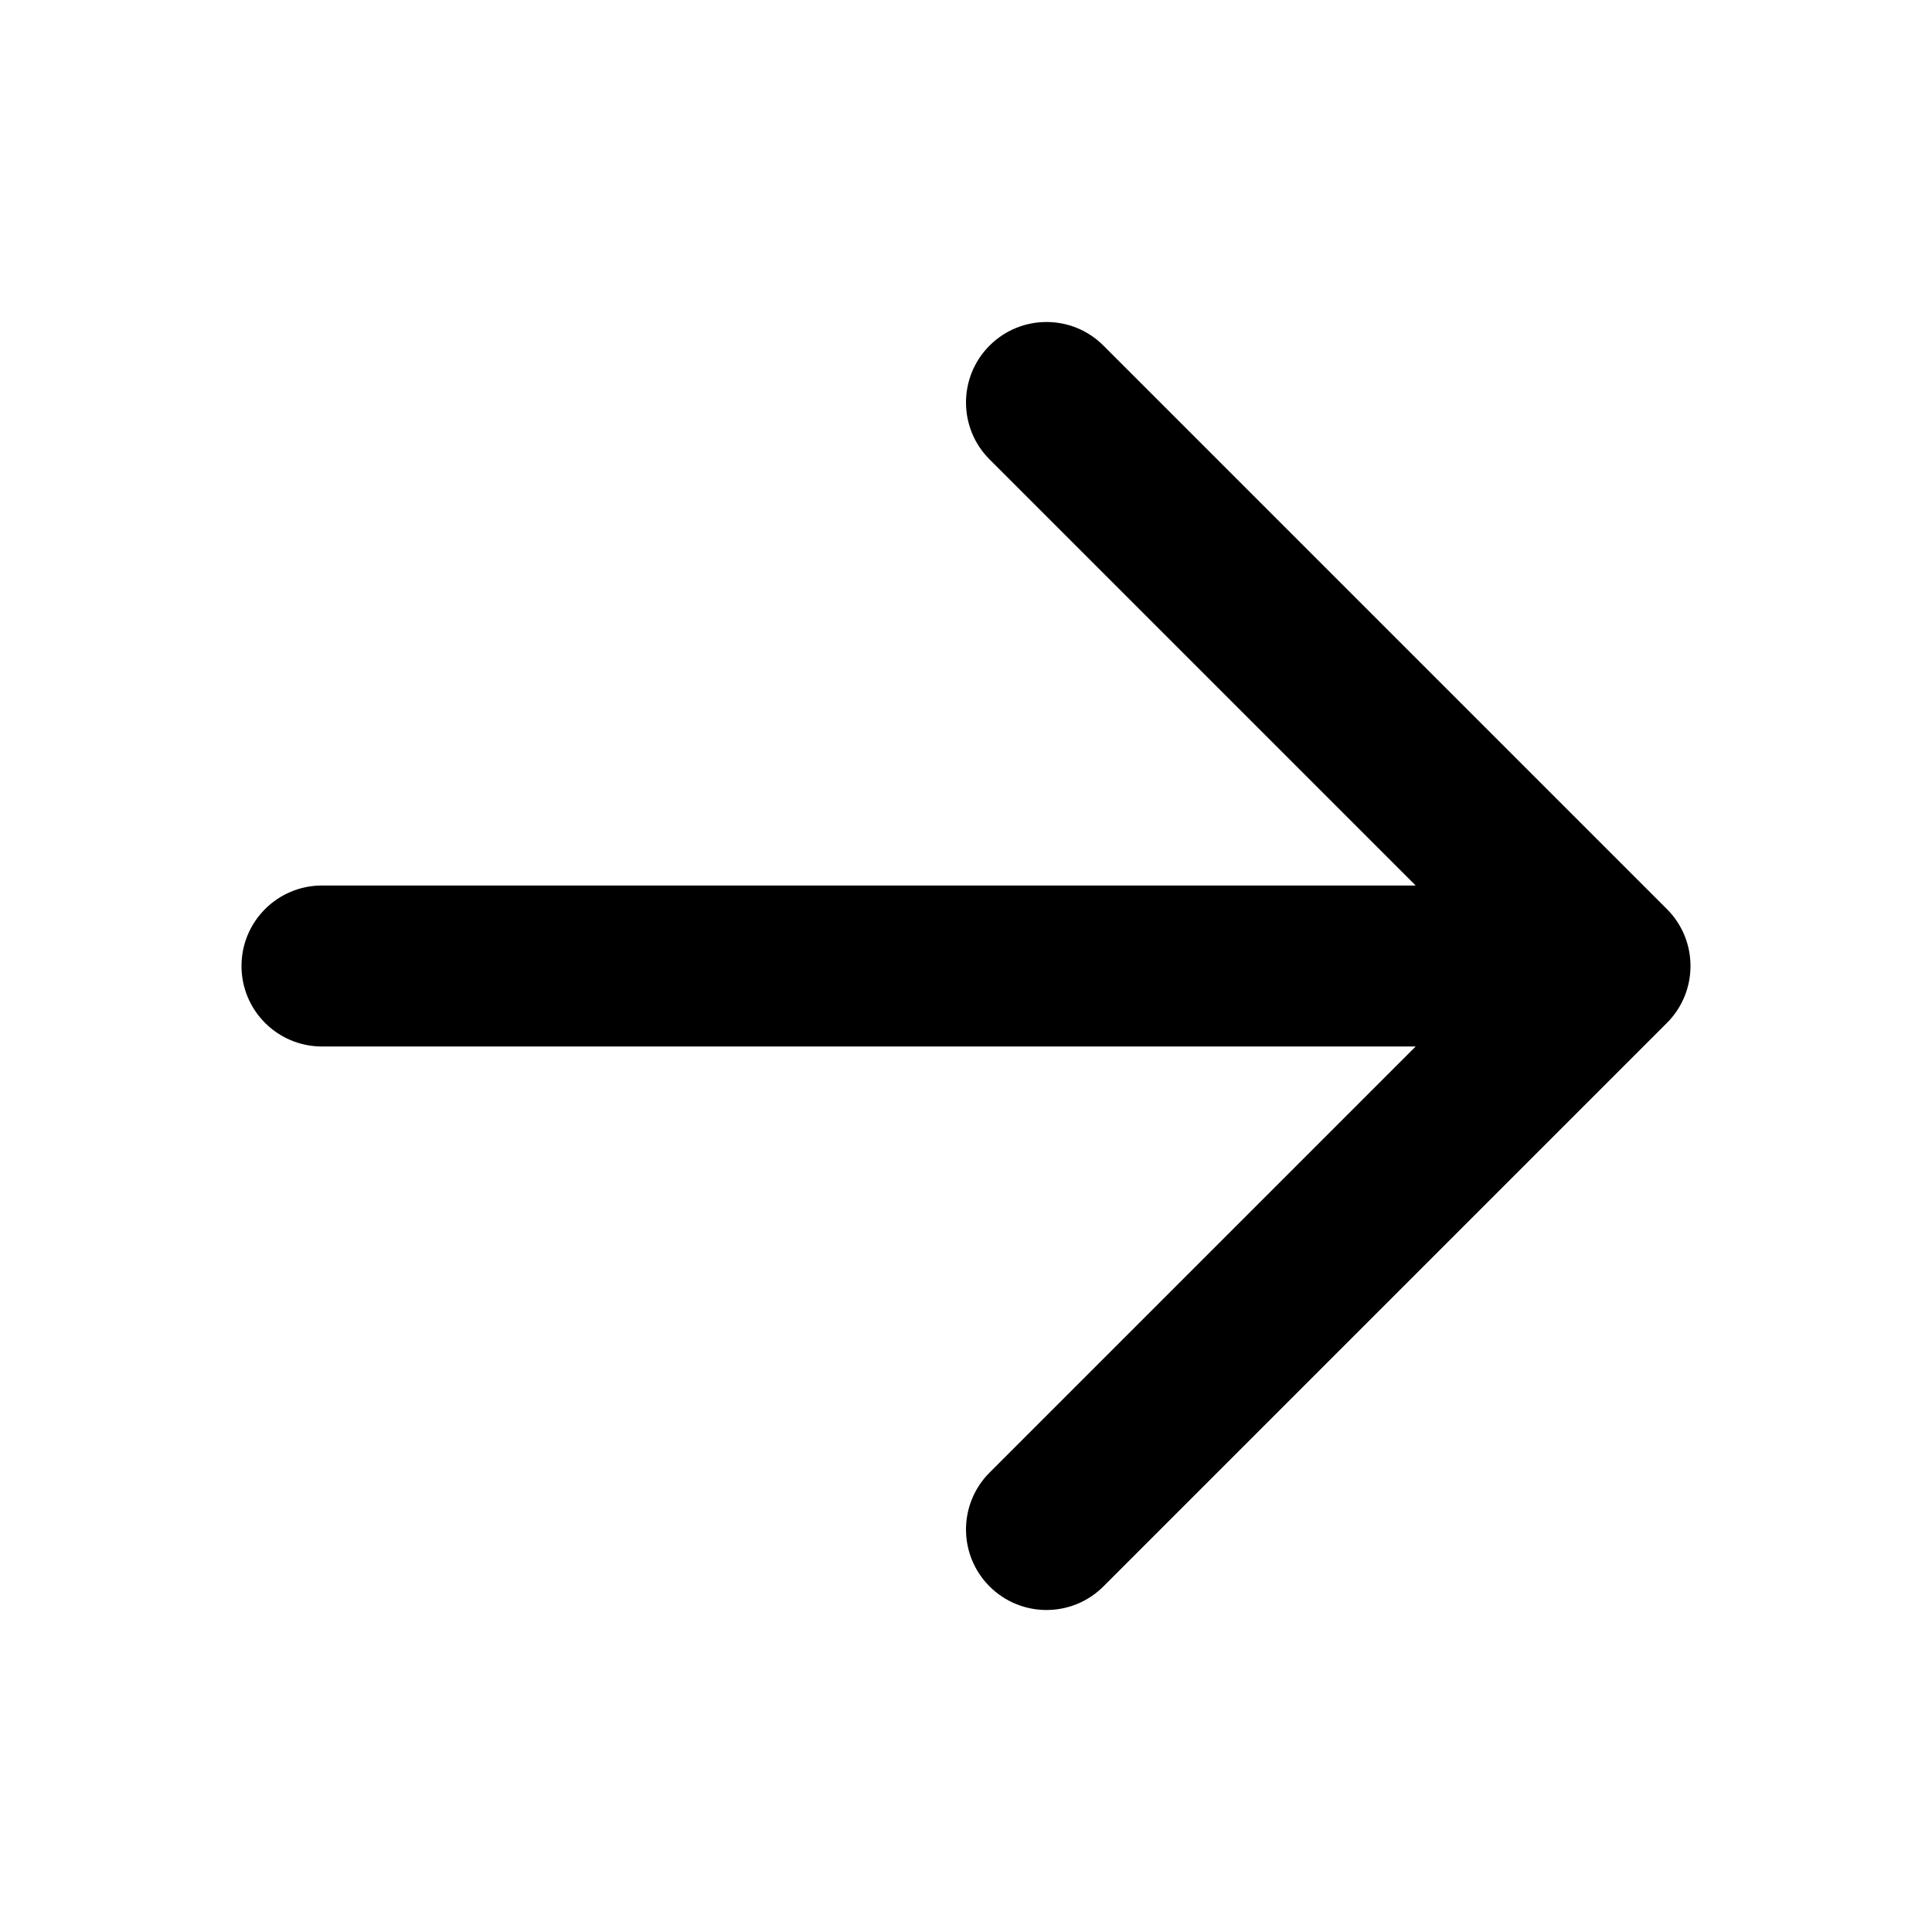
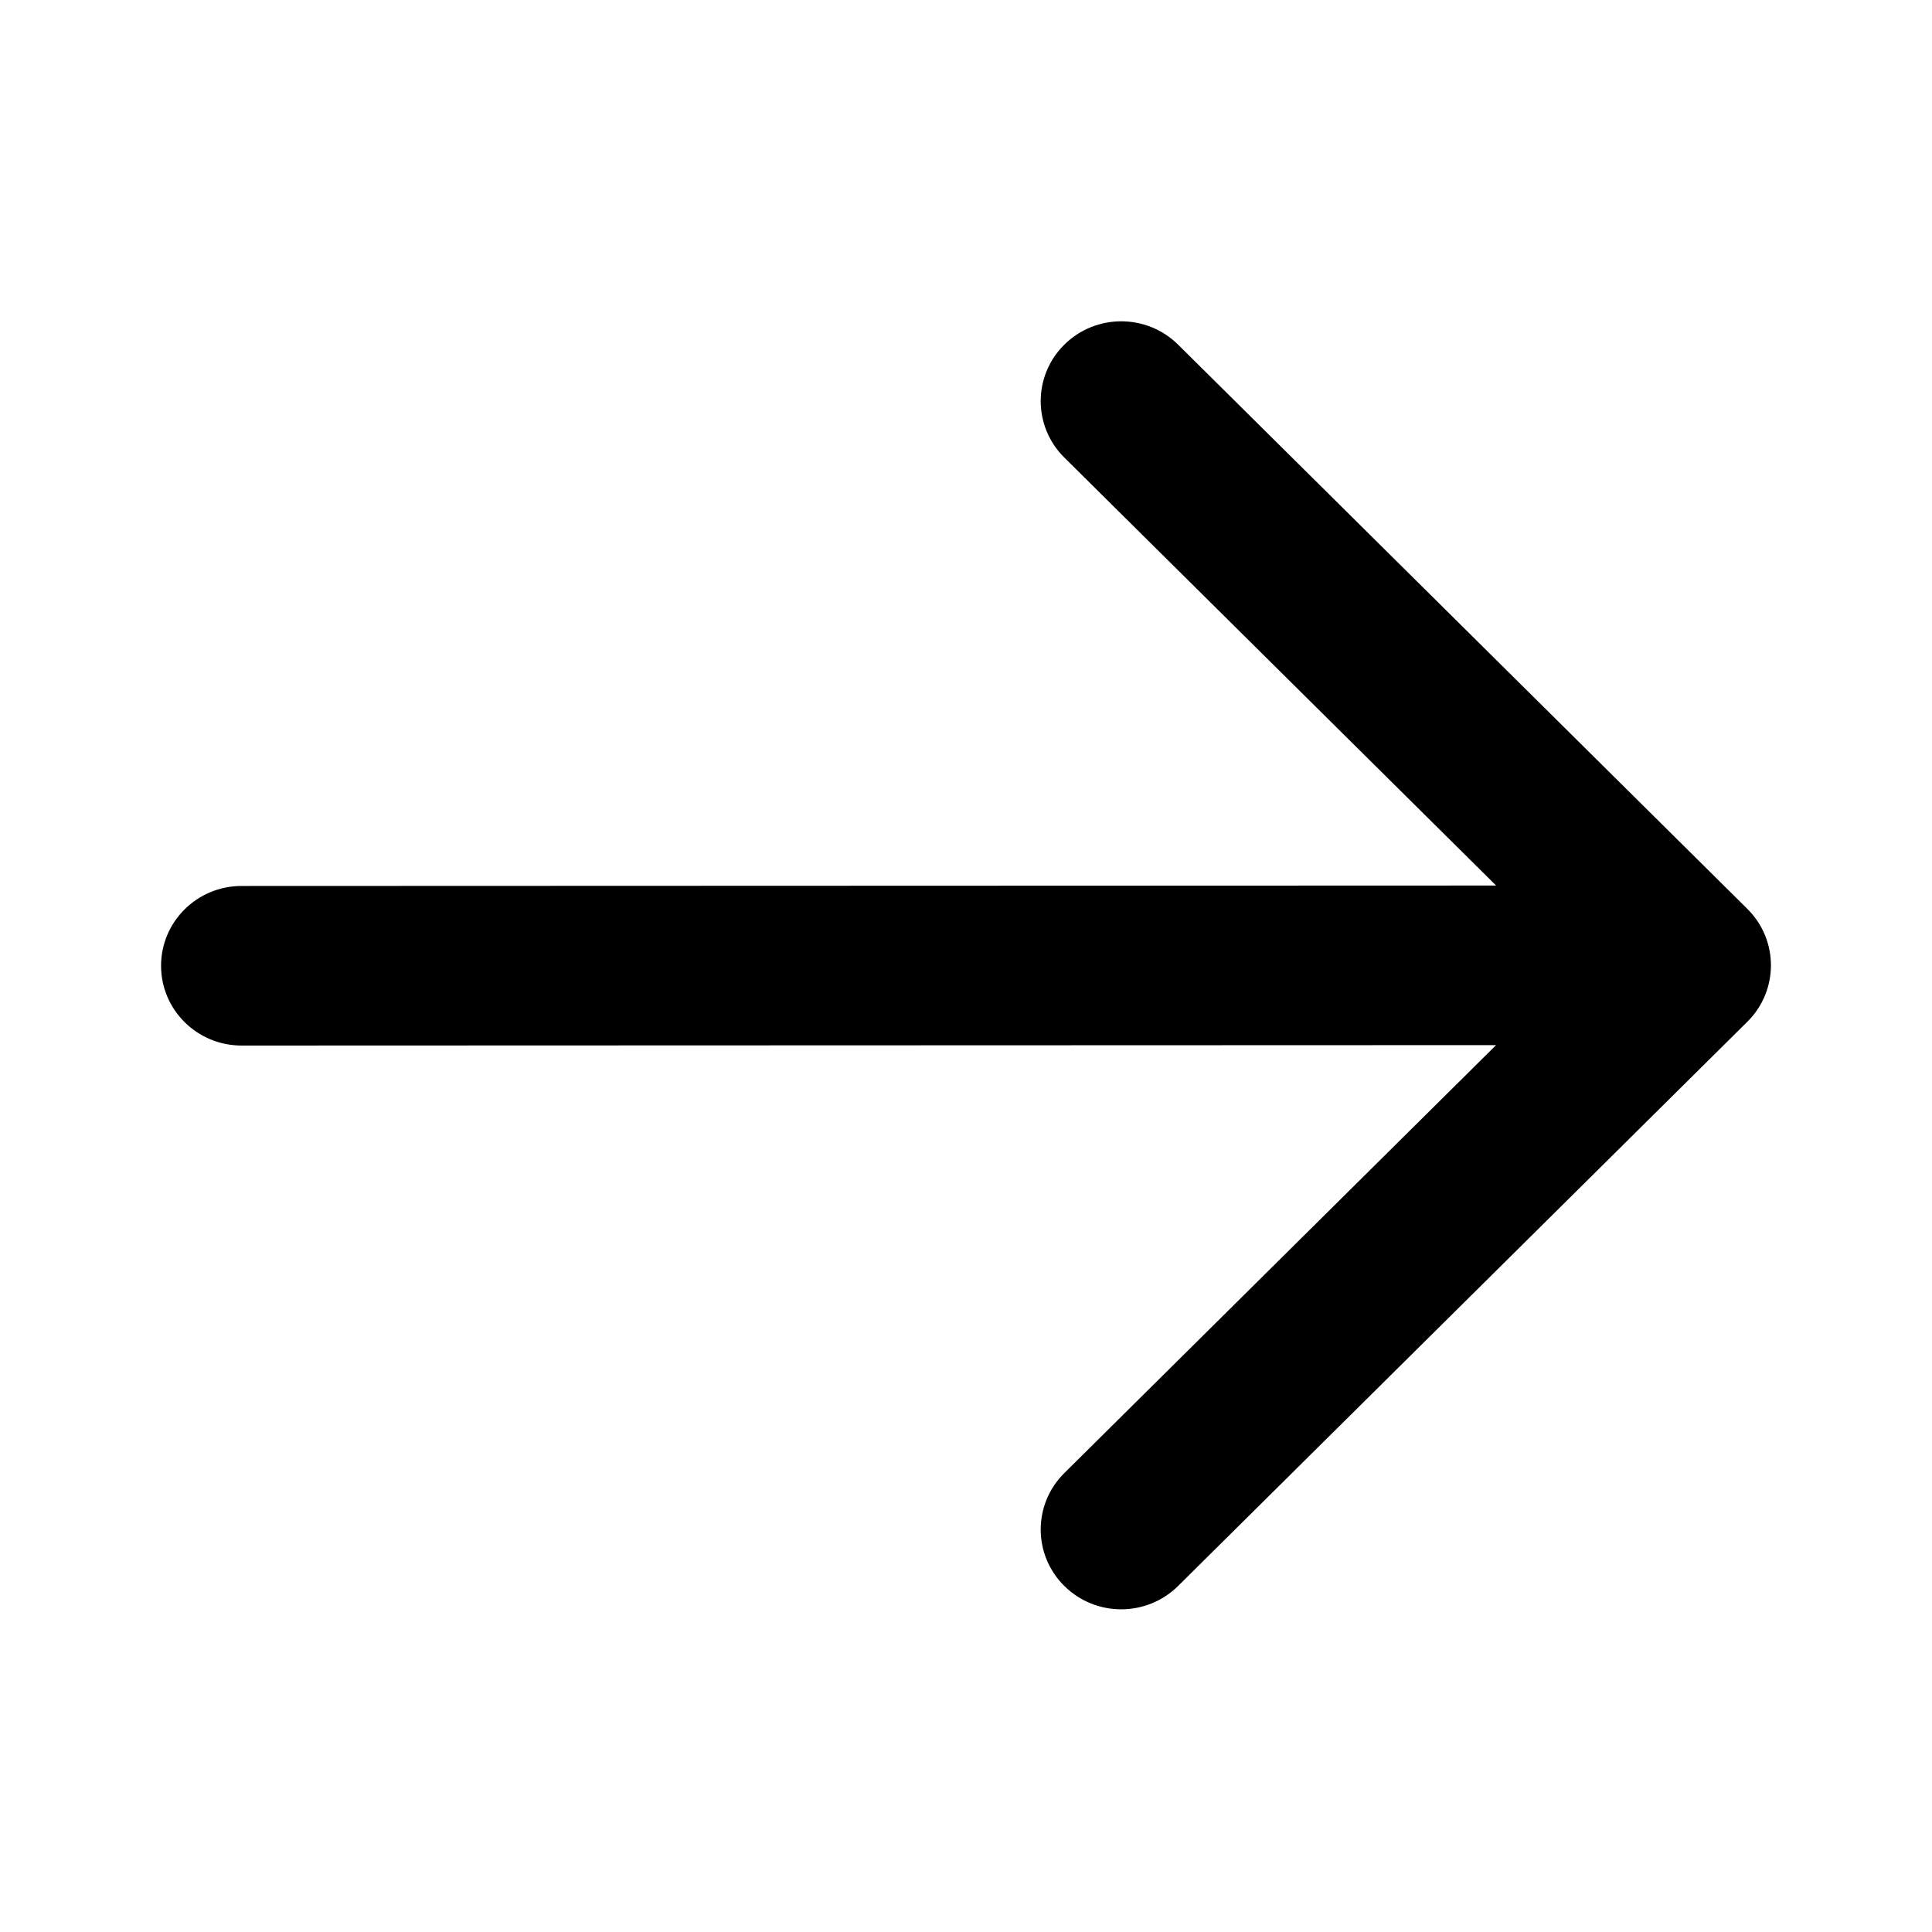
<svg xmlns="http://www.w3.org/2000/svg" viewBox="0 0 512 512">
-   <path d="M441.752 271.085C450.083 262.754 450.083 249.246 441.752 240.915L292.418 91.582C284.087 83.251 270.58 83.251 262.248 91.582C253.917 99.913 253.917 113.42 262.248 121.752L375.163 234.667L85.333 234.667C73.551 234.667 64 244.218 64 256C64 267.782 73.551 277.333 85.333 277.333H375.163L262.248 390.248C253.917 398.58 253.917 412.087 262.248 420.418C270.58 428.749 284.087 428.749 292.418 420.418L441.752 271.085Z" />
+   <path d="M312.218 91.344C303.886 83.086 290.379 83.086 282.048 91.344C273.716 99.602 273.716 112.99 282.048 121.248L396.484 234.676L64.017 234.79C52.235 234.79 42.683 244.257 42.683 255.935C42.683 267.613 52.235 277.081 64.017 277.081L396.474 276.967L282.048 390.386C273.716 398.644 273.716 412.033 282.048 420.291C290.379 428.548 303.886 428.548 312.218 420.291L463.067 270.769C471.398 262.512 471.398 249.123 463.067 240.865L312.218 91.344Z" fill="black" />
</svg>
